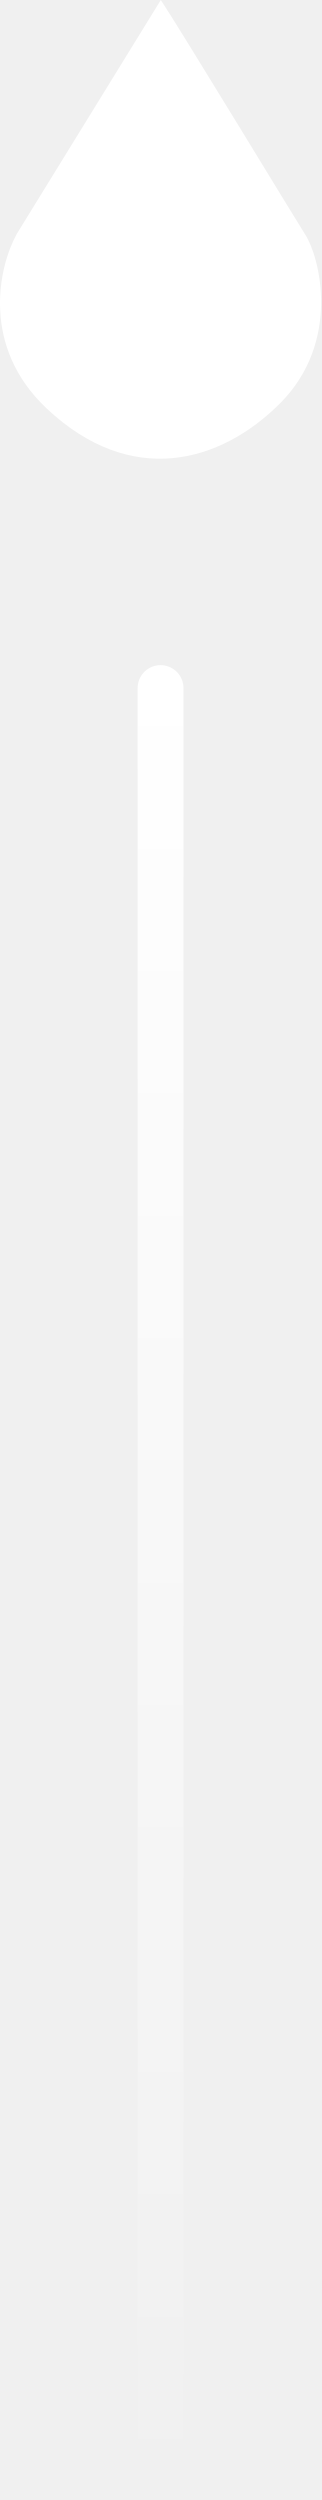
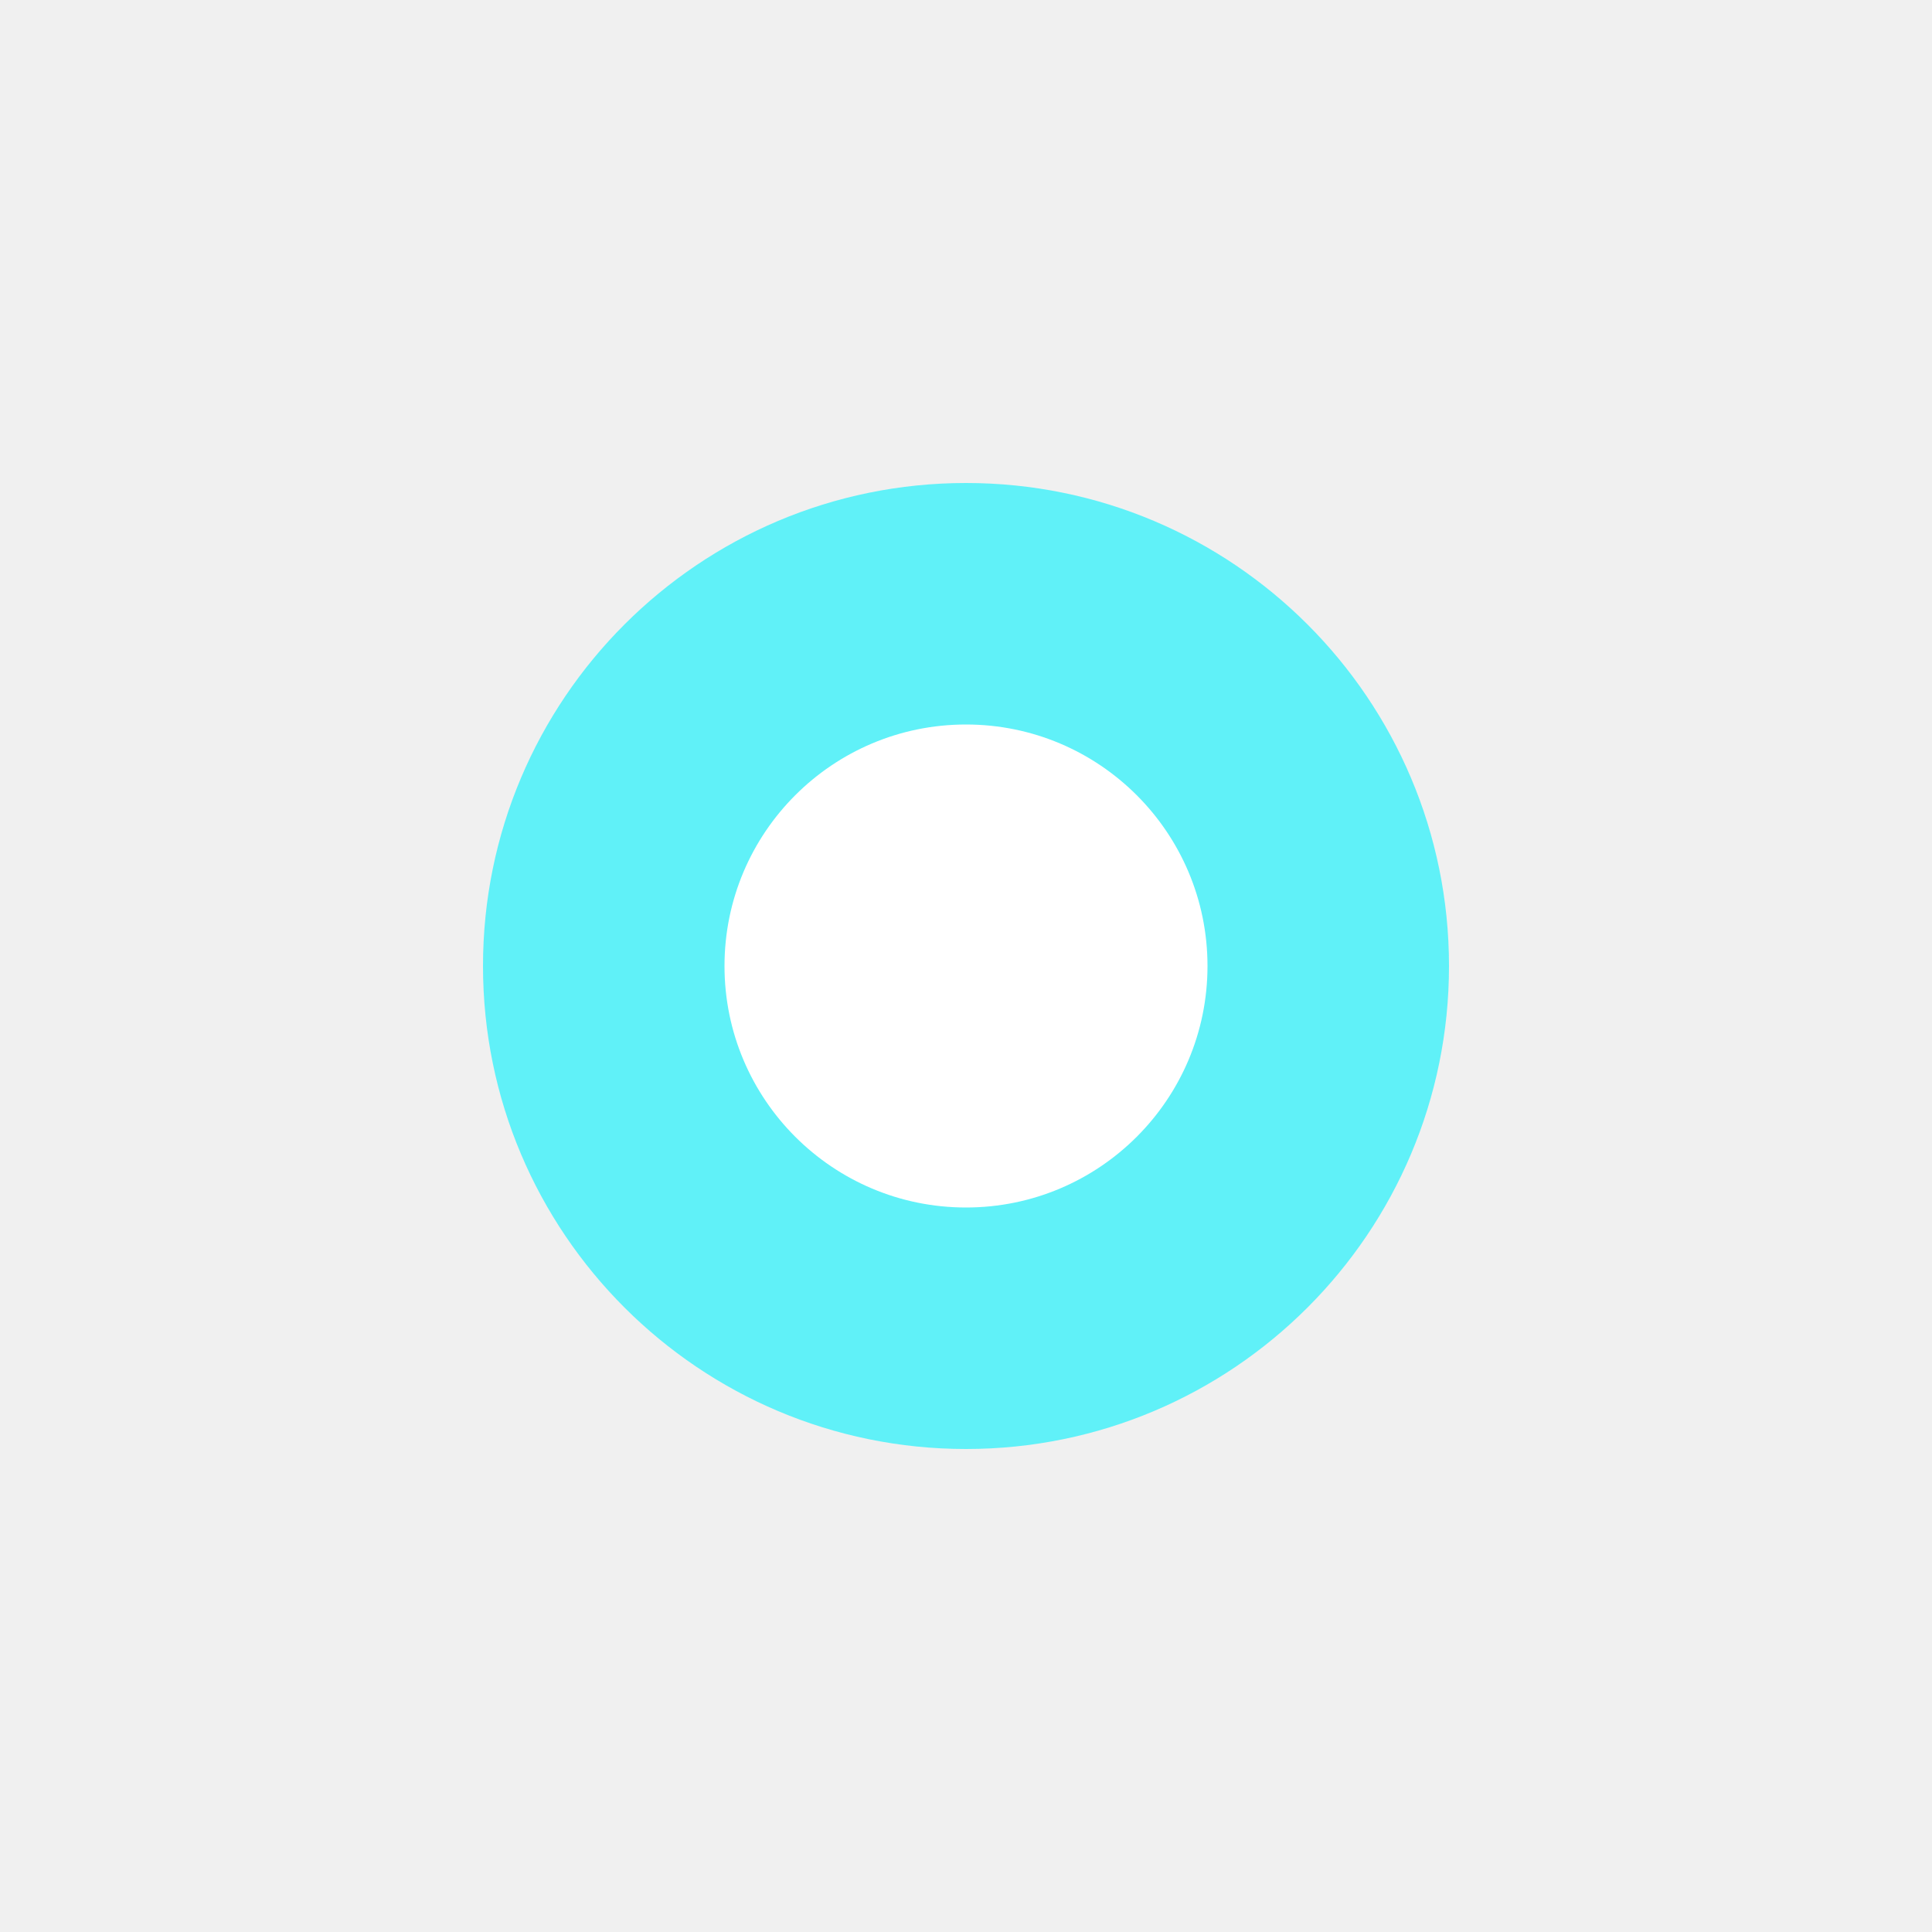
- <svg xmlns="http://www.w3.org/2000/svg" width="14" height="109" viewBox="0 0 14 109" fill="none">
-   <path d="M0.728 10.204L7.011 0C7.877 1.303 13.078 9.881 13.293 10.204C13.943 11.181 14.888 14.901 12.21 17.586C9.61 20.191 5.711 21.277 2.028 17.803C-0.833 15.104 -0.066 11.652 0.728 10.204Z" fill="white" />
-   <line x1="7" y1="30" x2="7" y2="108" stroke="url(#paint0_linear_2528_37781)" stroke-width="2" stroke-linecap="round" />
-   <defs>
-     <linearGradient id="paint0_linear_2528_37781" x1="6" y1="29" x2="6" y2="109" gradientUnits="userSpaceOnUse">
-       <stop stop-color="white" />
-       <stop offset="1" stop-color="white" stop-opacity="0" />
-     </linearGradient>
-   </defs>
+ <svg xmlns="http://www.w3.org/2000/svg" width="24" height="24" viewBox="0 0 24 24" fill="none">
+   <circle cx="12" cy="12" r="6" fill="#00f2fe" opacity="0.6" />
+   <circle cx="12" cy="12" r="3" fill="#ffffff" />
</svg>
